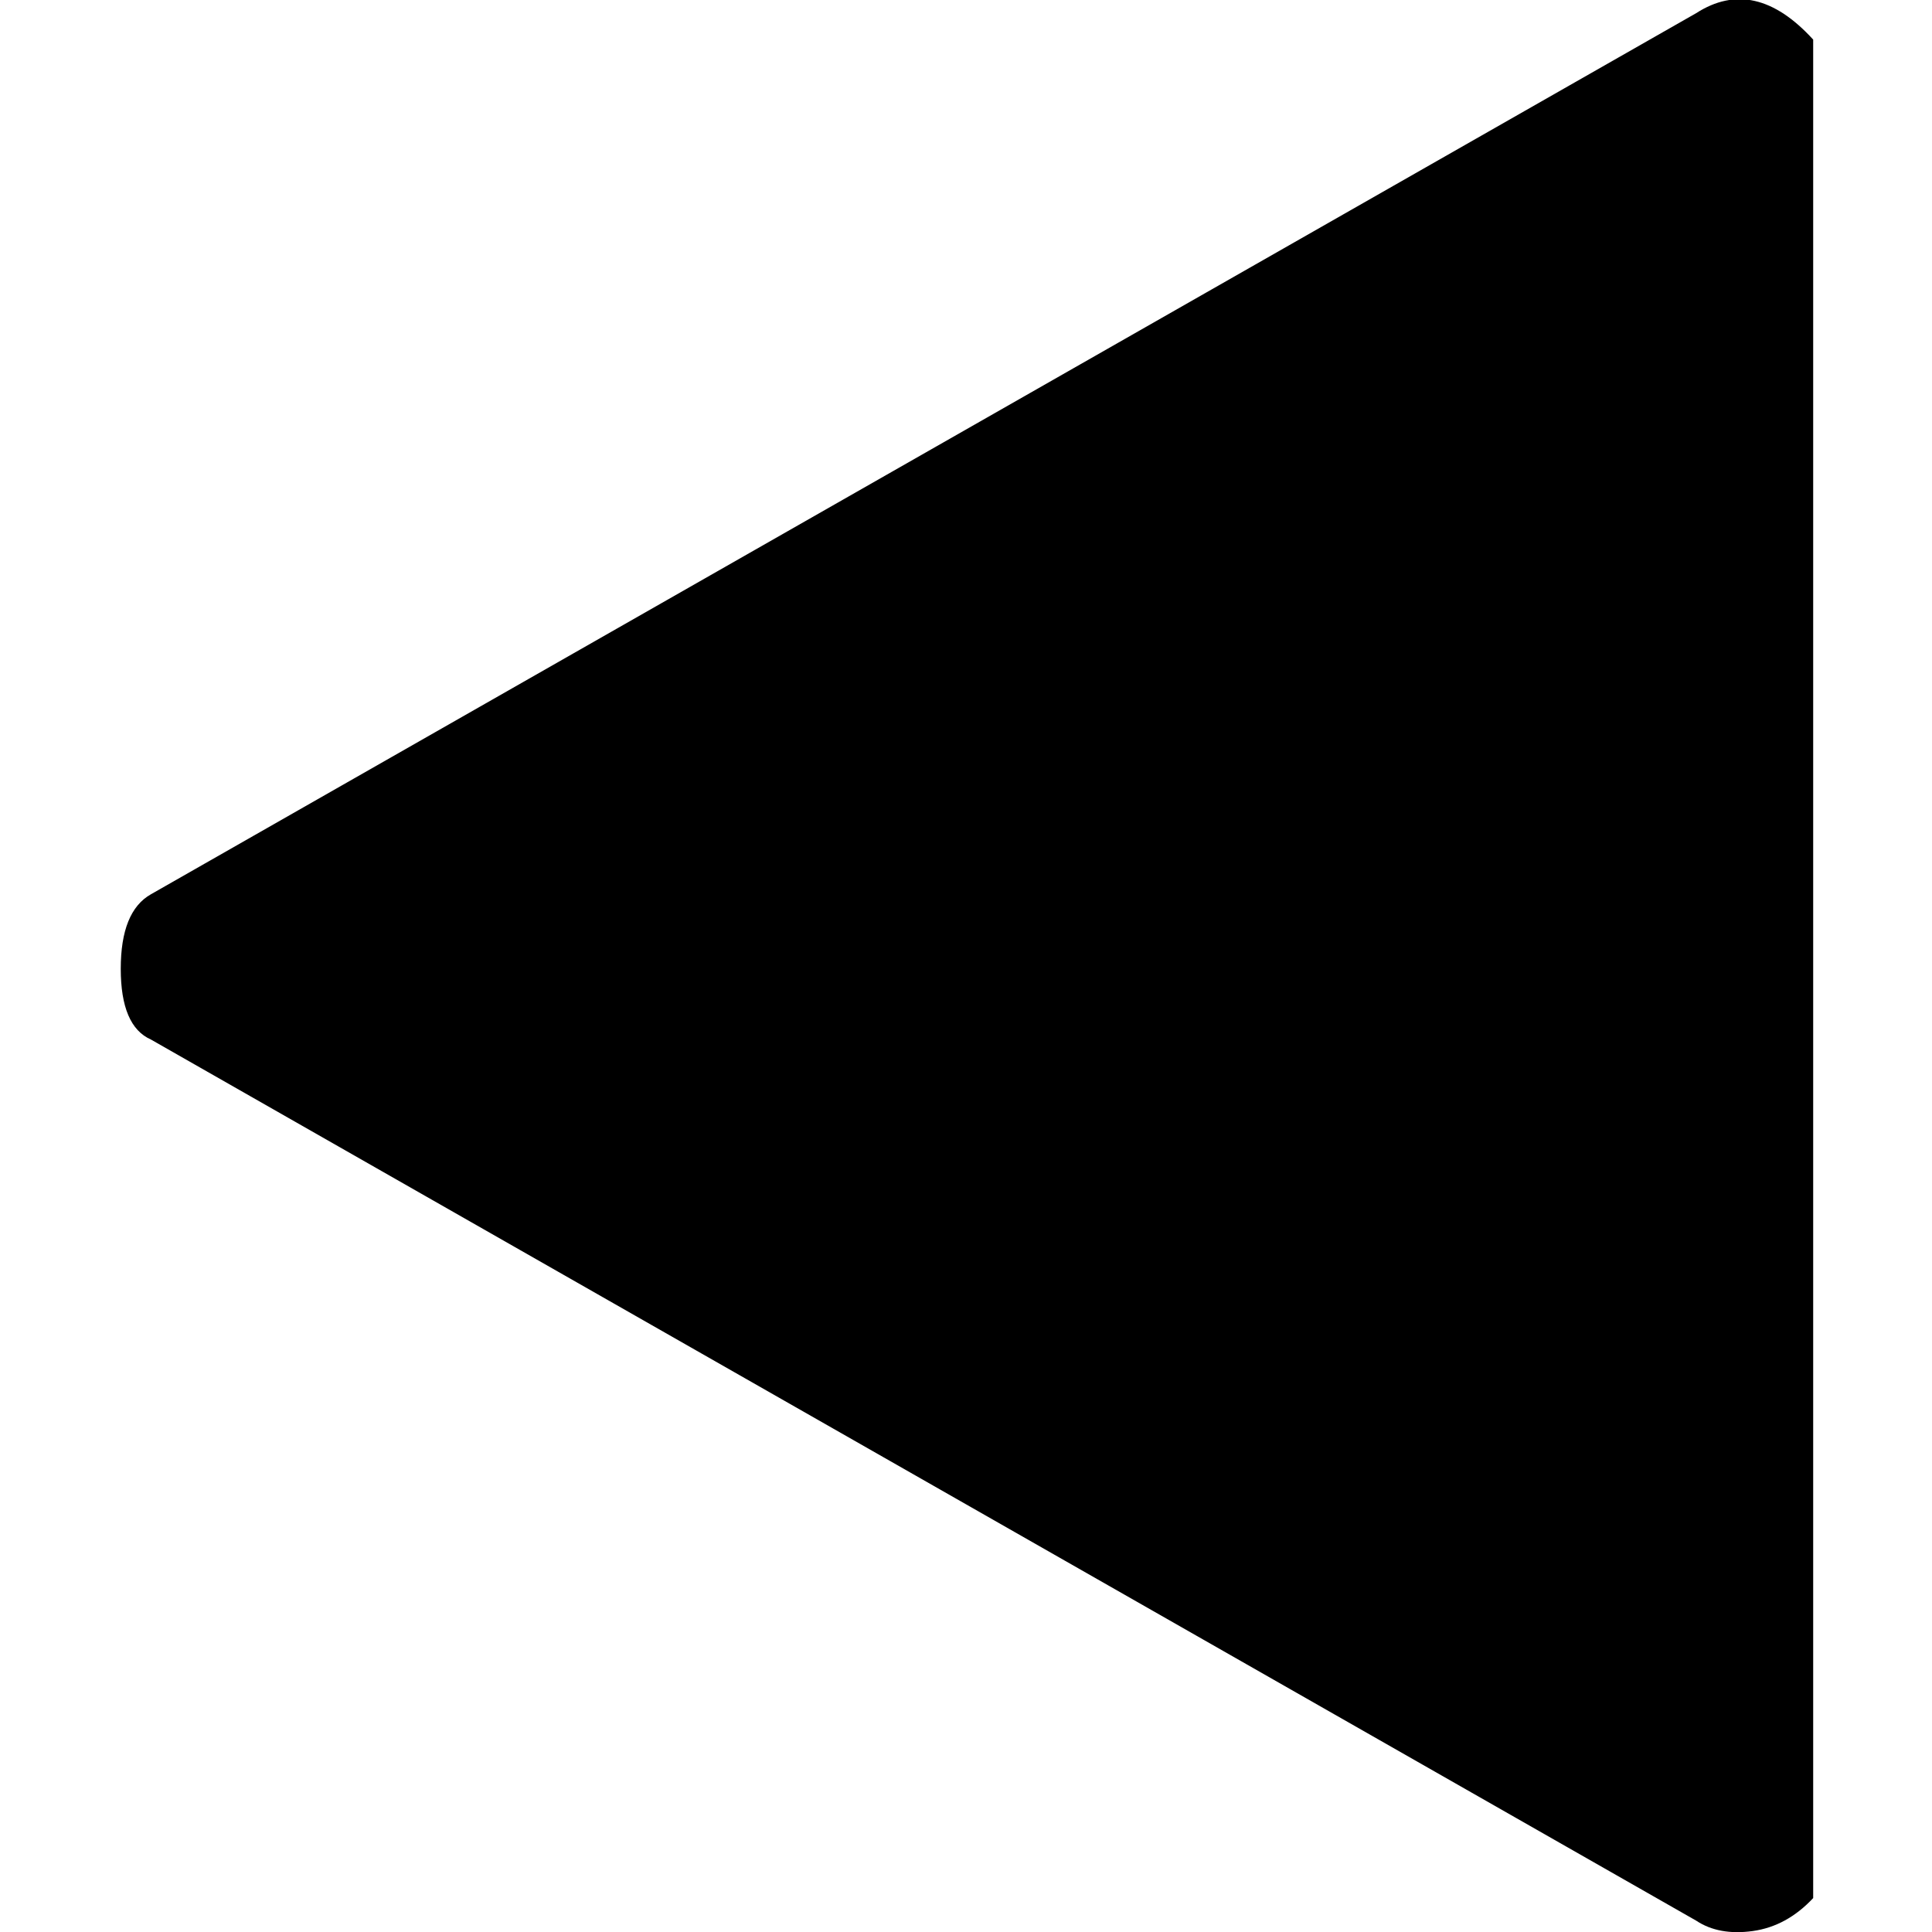
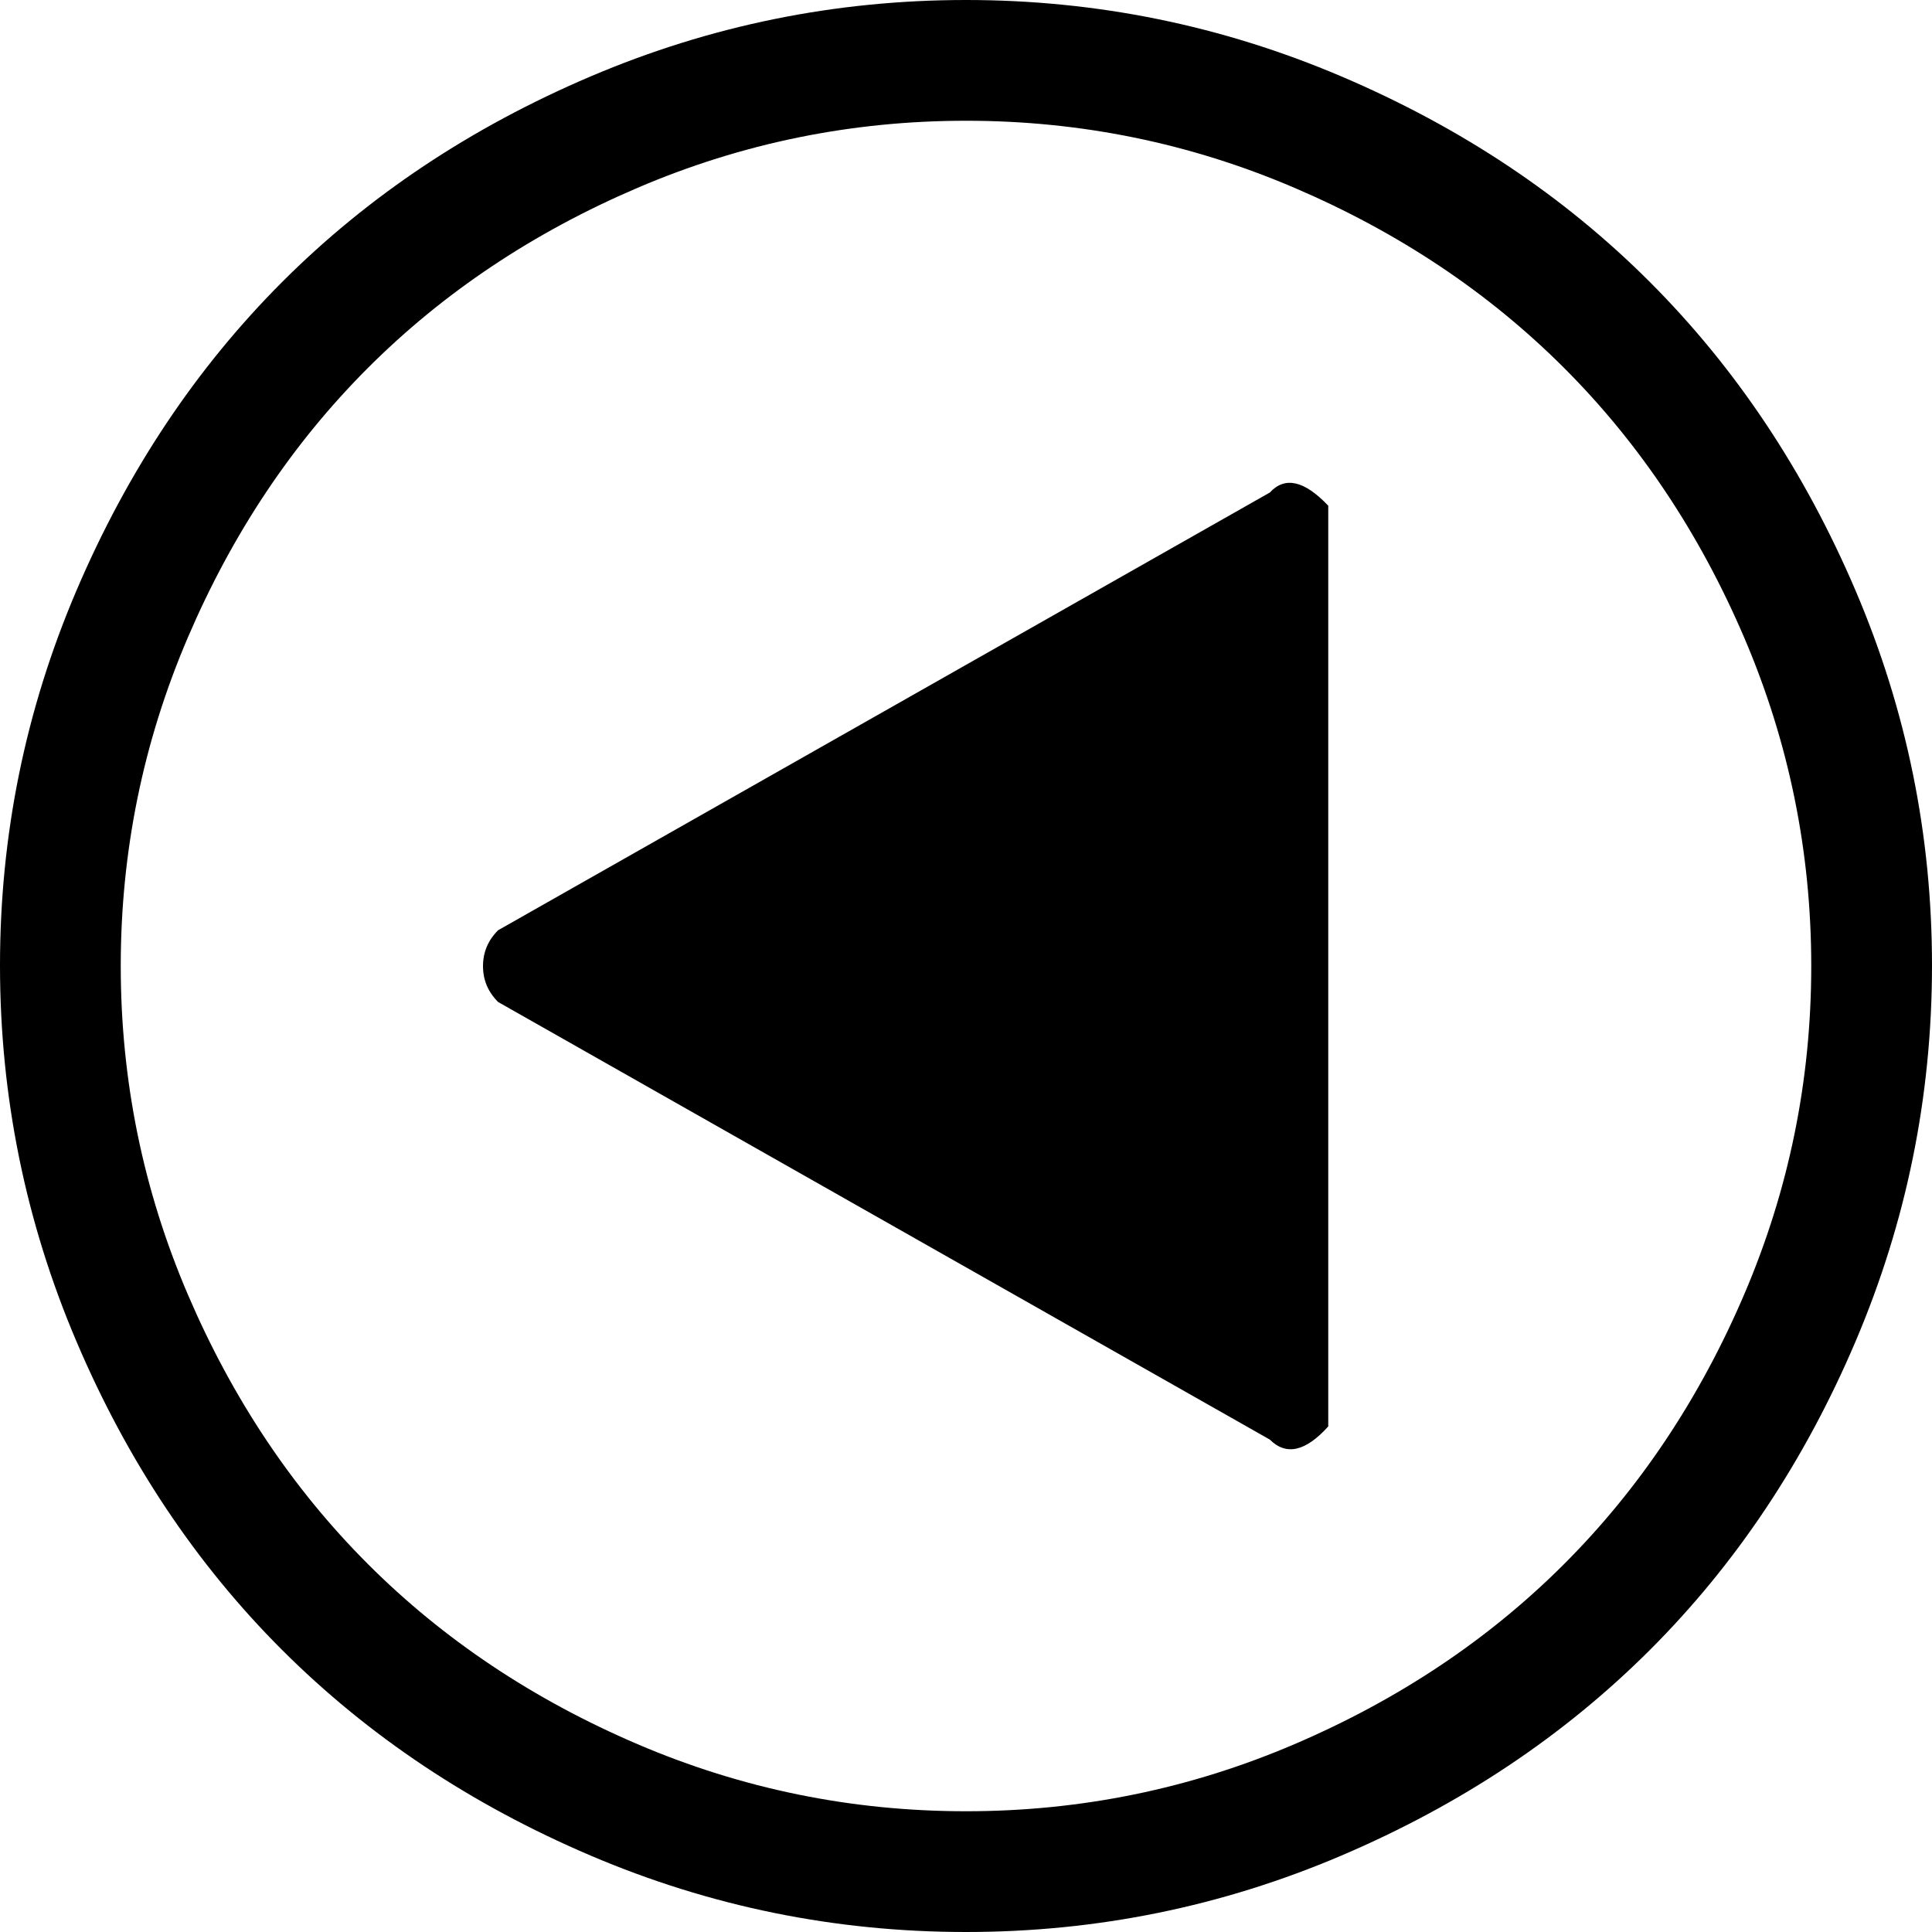
<svg xmlns="http://www.w3.org/2000/svg" version="1.1" width="16" height="16" viewBox="0 0 16 16" id="svg2">
  <defs id="defs8" />
-   <path d="M 14.047,0.109 1.25,7.406 Q 1,7.547 1,8.023 1,8.499 1.25,8.609 l 12.797,7.297 q 0.188,0.125 0.469,0.086 0.281,-0.039 0.5,-0.273 V 0.328 Q 14.532,-0.203 14.047,0.109 z" id="path4" style="fill:#000000" />
+   <path d="m 8,16 q 1.625,0 3.109,-0.633 1.484,-0.633 2.555,-1.703 1.071,-1.07 1.703,-2.555 Q 15.999,9.624 16,8 16.001,6.376 15.367,4.891 14.733,3.406 13.664,2.336 12.595,1.266 11.109,0.633 9.623,0 8,0 6.377,0 4.891,0.633 3.405,1.266 2.336,2.336 1.267,3.406 0.633,4.891 -0.001,6.376 0,8 q 0.001,1.624 0.633,3.109 0.632,1.485 1.703,2.555 1.071,1.07 2.555,1.703 Q 6.375,16 8,16 z M 8,1 q 1.422,0 2.719,0.555 1.297,0.555 2.234,1.492 0.937,0.937 1.492,2.234 Q 15,6.578 15,8 15,9.422 14.445,10.719 13.89,12.016 12.953,12.953 12.016,13.89 10.719,14.445 9.422,15 8,15 6.578,15 5.281,14.445 3.984,13.89 3.047,12.953 2.11,12.016 1.555,10.719 1,9.422 1,8 1,6.578 1.555,5.281 2.11,3.984 3.047,3.047 3.984,2.11 5.281,1.555 6.578,1 8,1 z m 2.516,10.922 Q 10.719,12.125 11,11.813 V 4.188 Q 10.703,3.875 10.516,4.079 L 4.125,7.704 Q 4,7.829 4,8.001 4,8.173 4.125,8.298 z" id="path4" style="fill:#000000" />
</svg>
